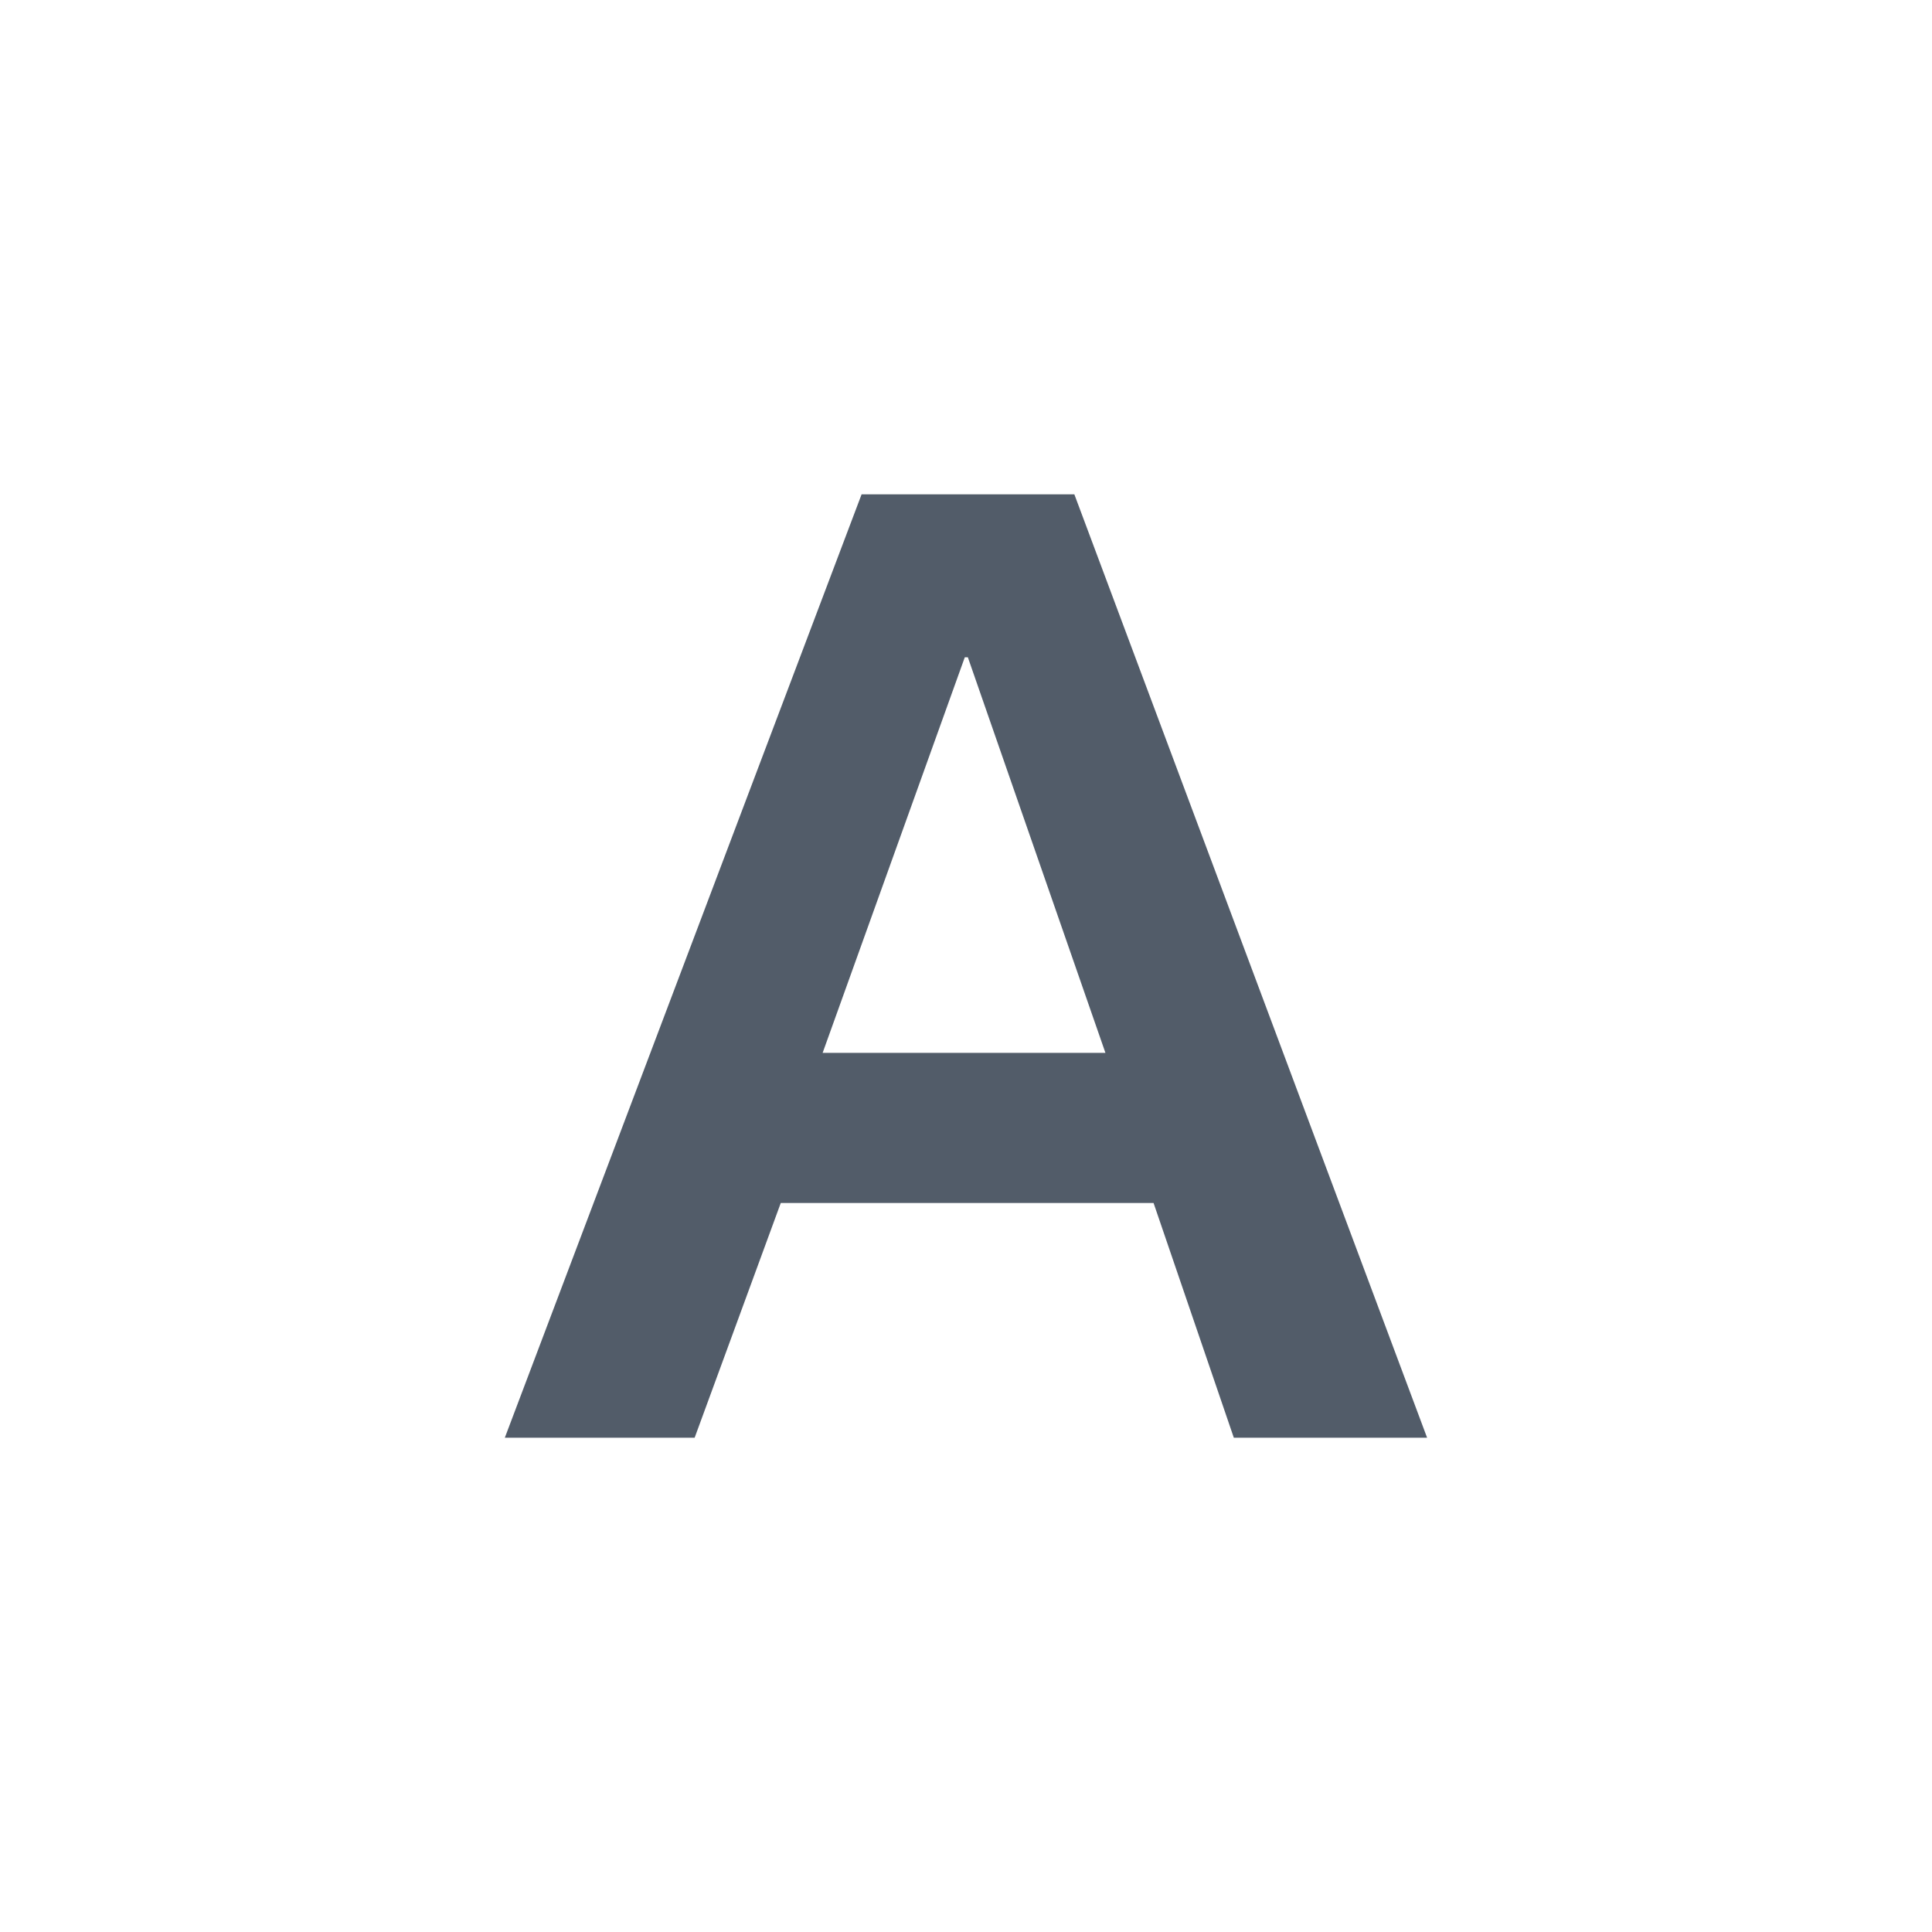
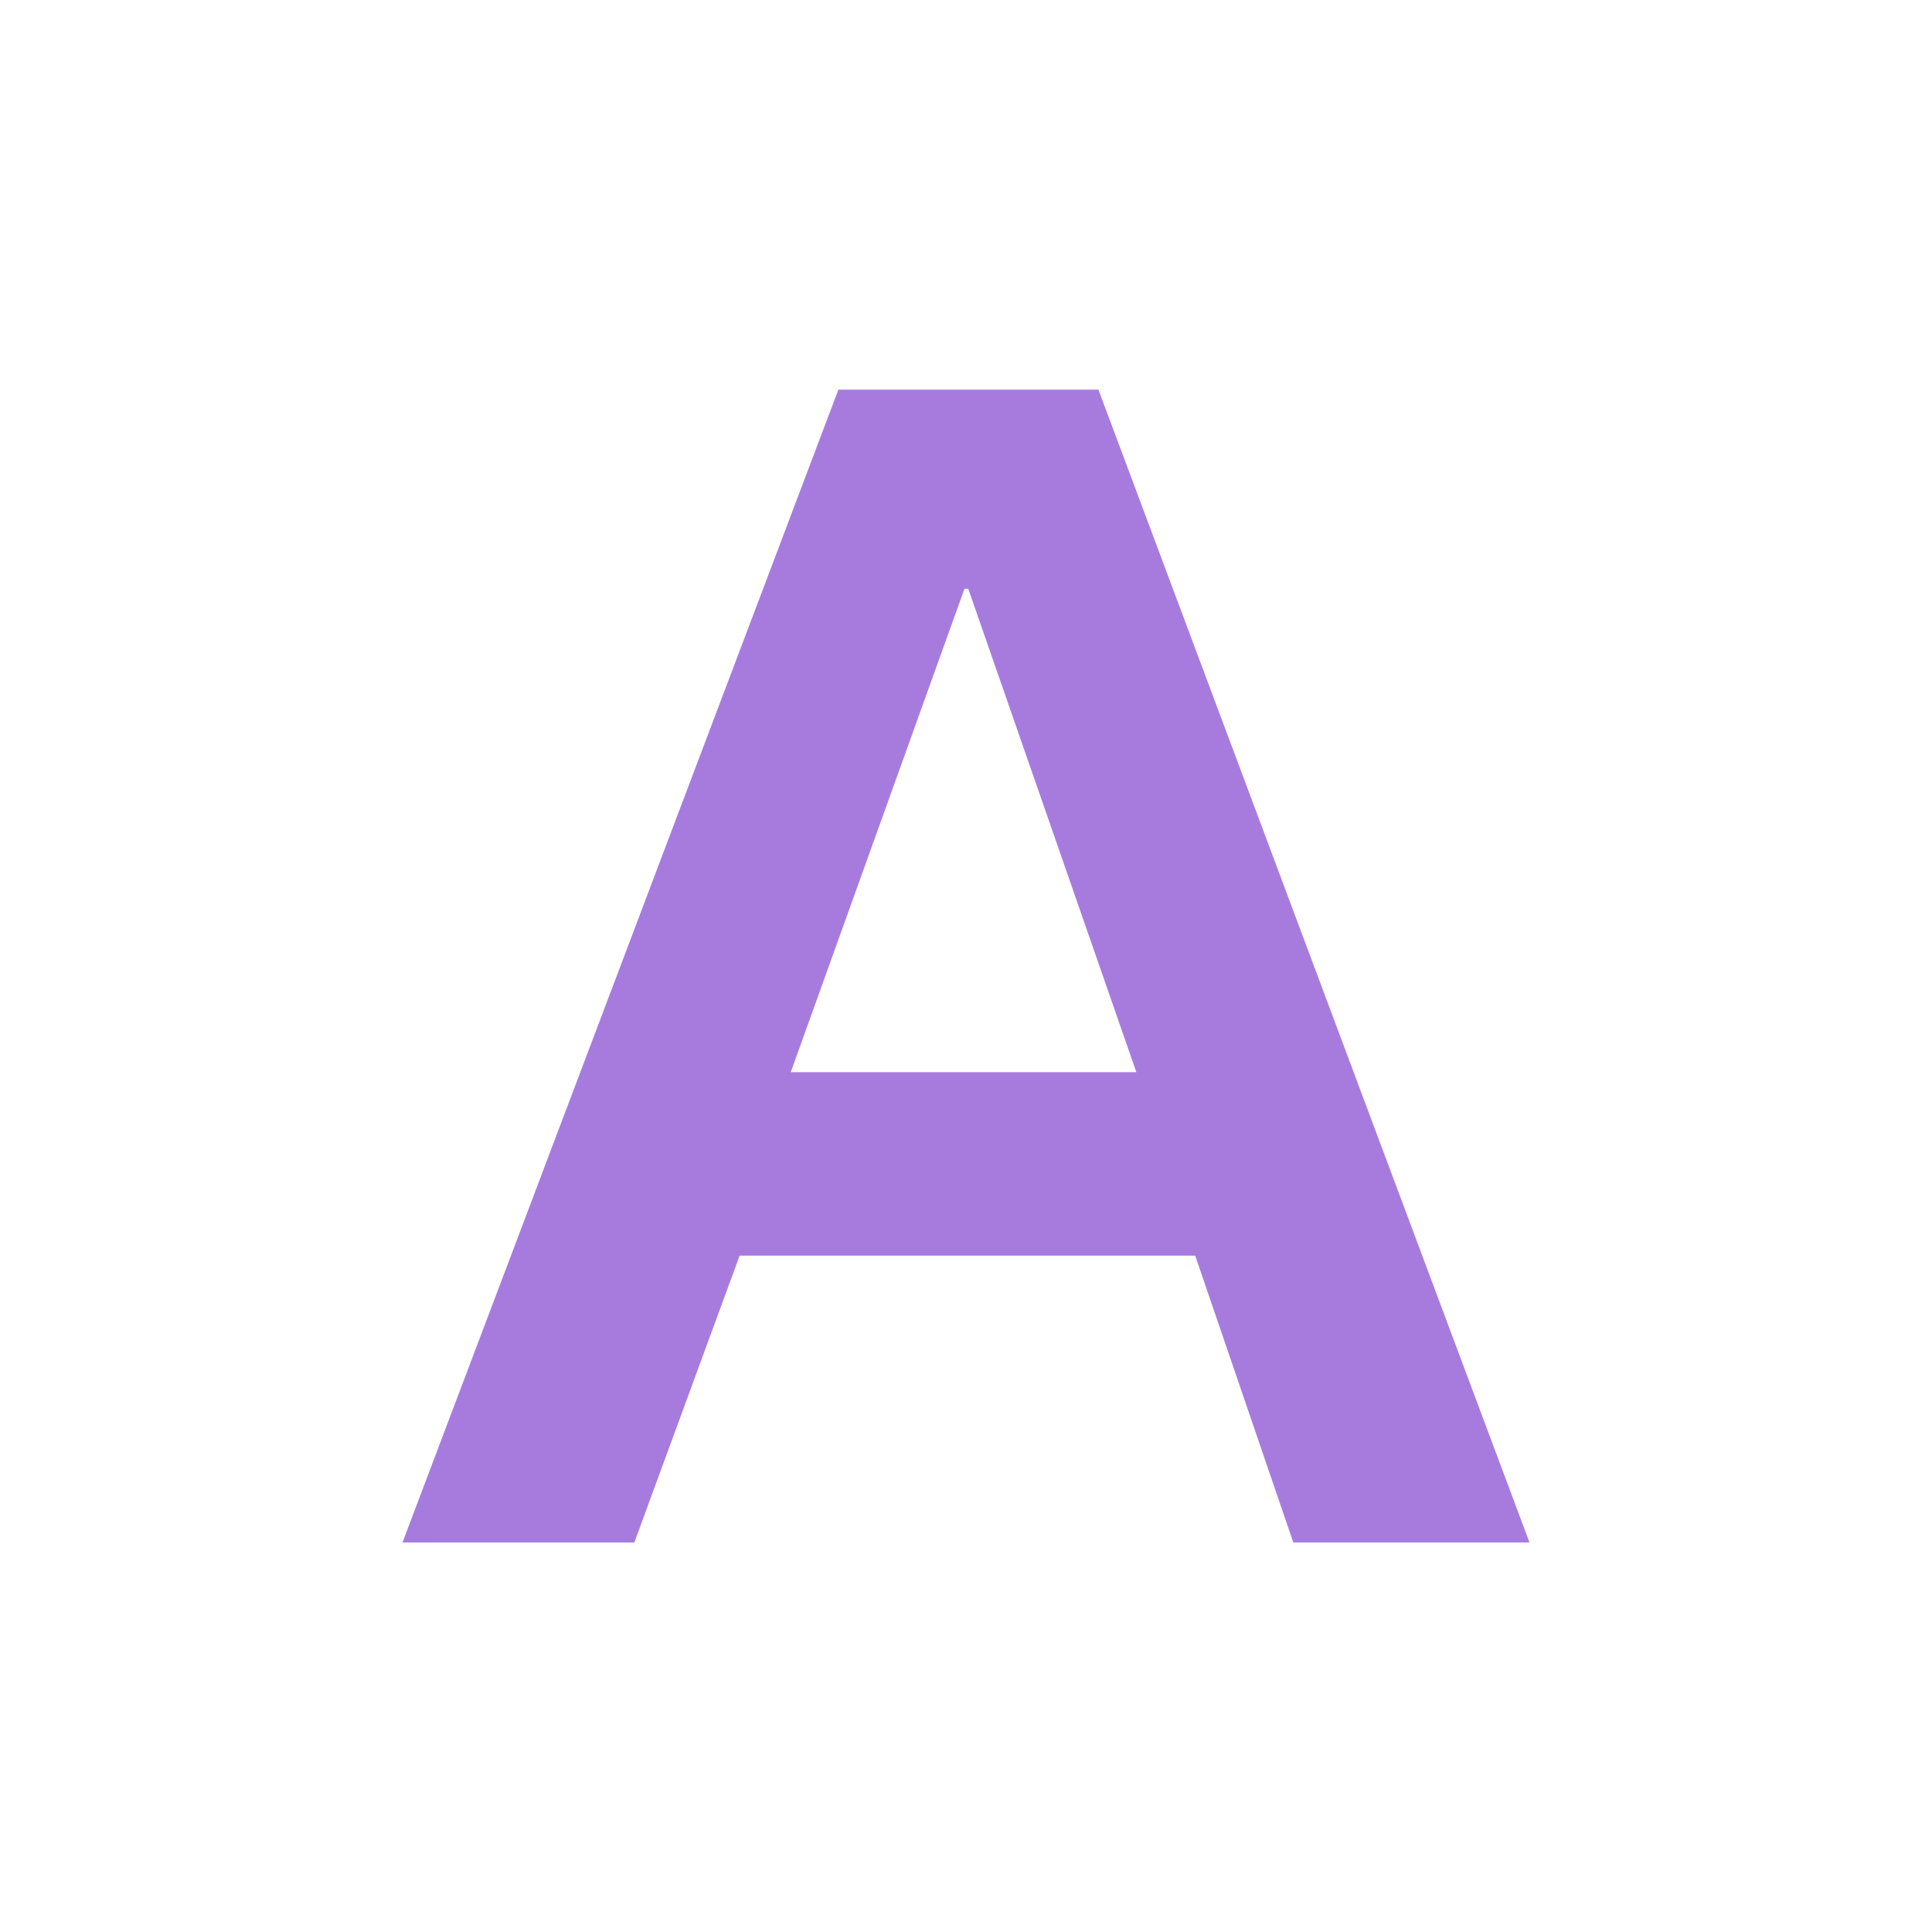
<svg xmlns="http://www.w3.org/2000/svg" width="24" height="24" viewBox="0 0 24 24" fill="none">
-   <path fill-rule="evenodd" clip-rule="evenodd" d="M10.219 13.079H13.732L12.023 8.165H11.985L10.219 13.079ZM10.703 6.141H13.346L17.728 17.86H15.327L14.33 14.944H9.699L8.629 17.86H6.271L10.703 6.141Z" fill="#525C69" />
+   <path fill-rule="evenodd" clip-rule="evenodd" d="M9.823 13.319H14.116L12.028 7.314H11.981L9.823 13.319ZM10.415 4.84H13.645L19 19.161H16.066L14.847 15.598H9.188L7.88 19.161H5L10.415 4.84Z" fill="#A77BDE" />
</svg>
